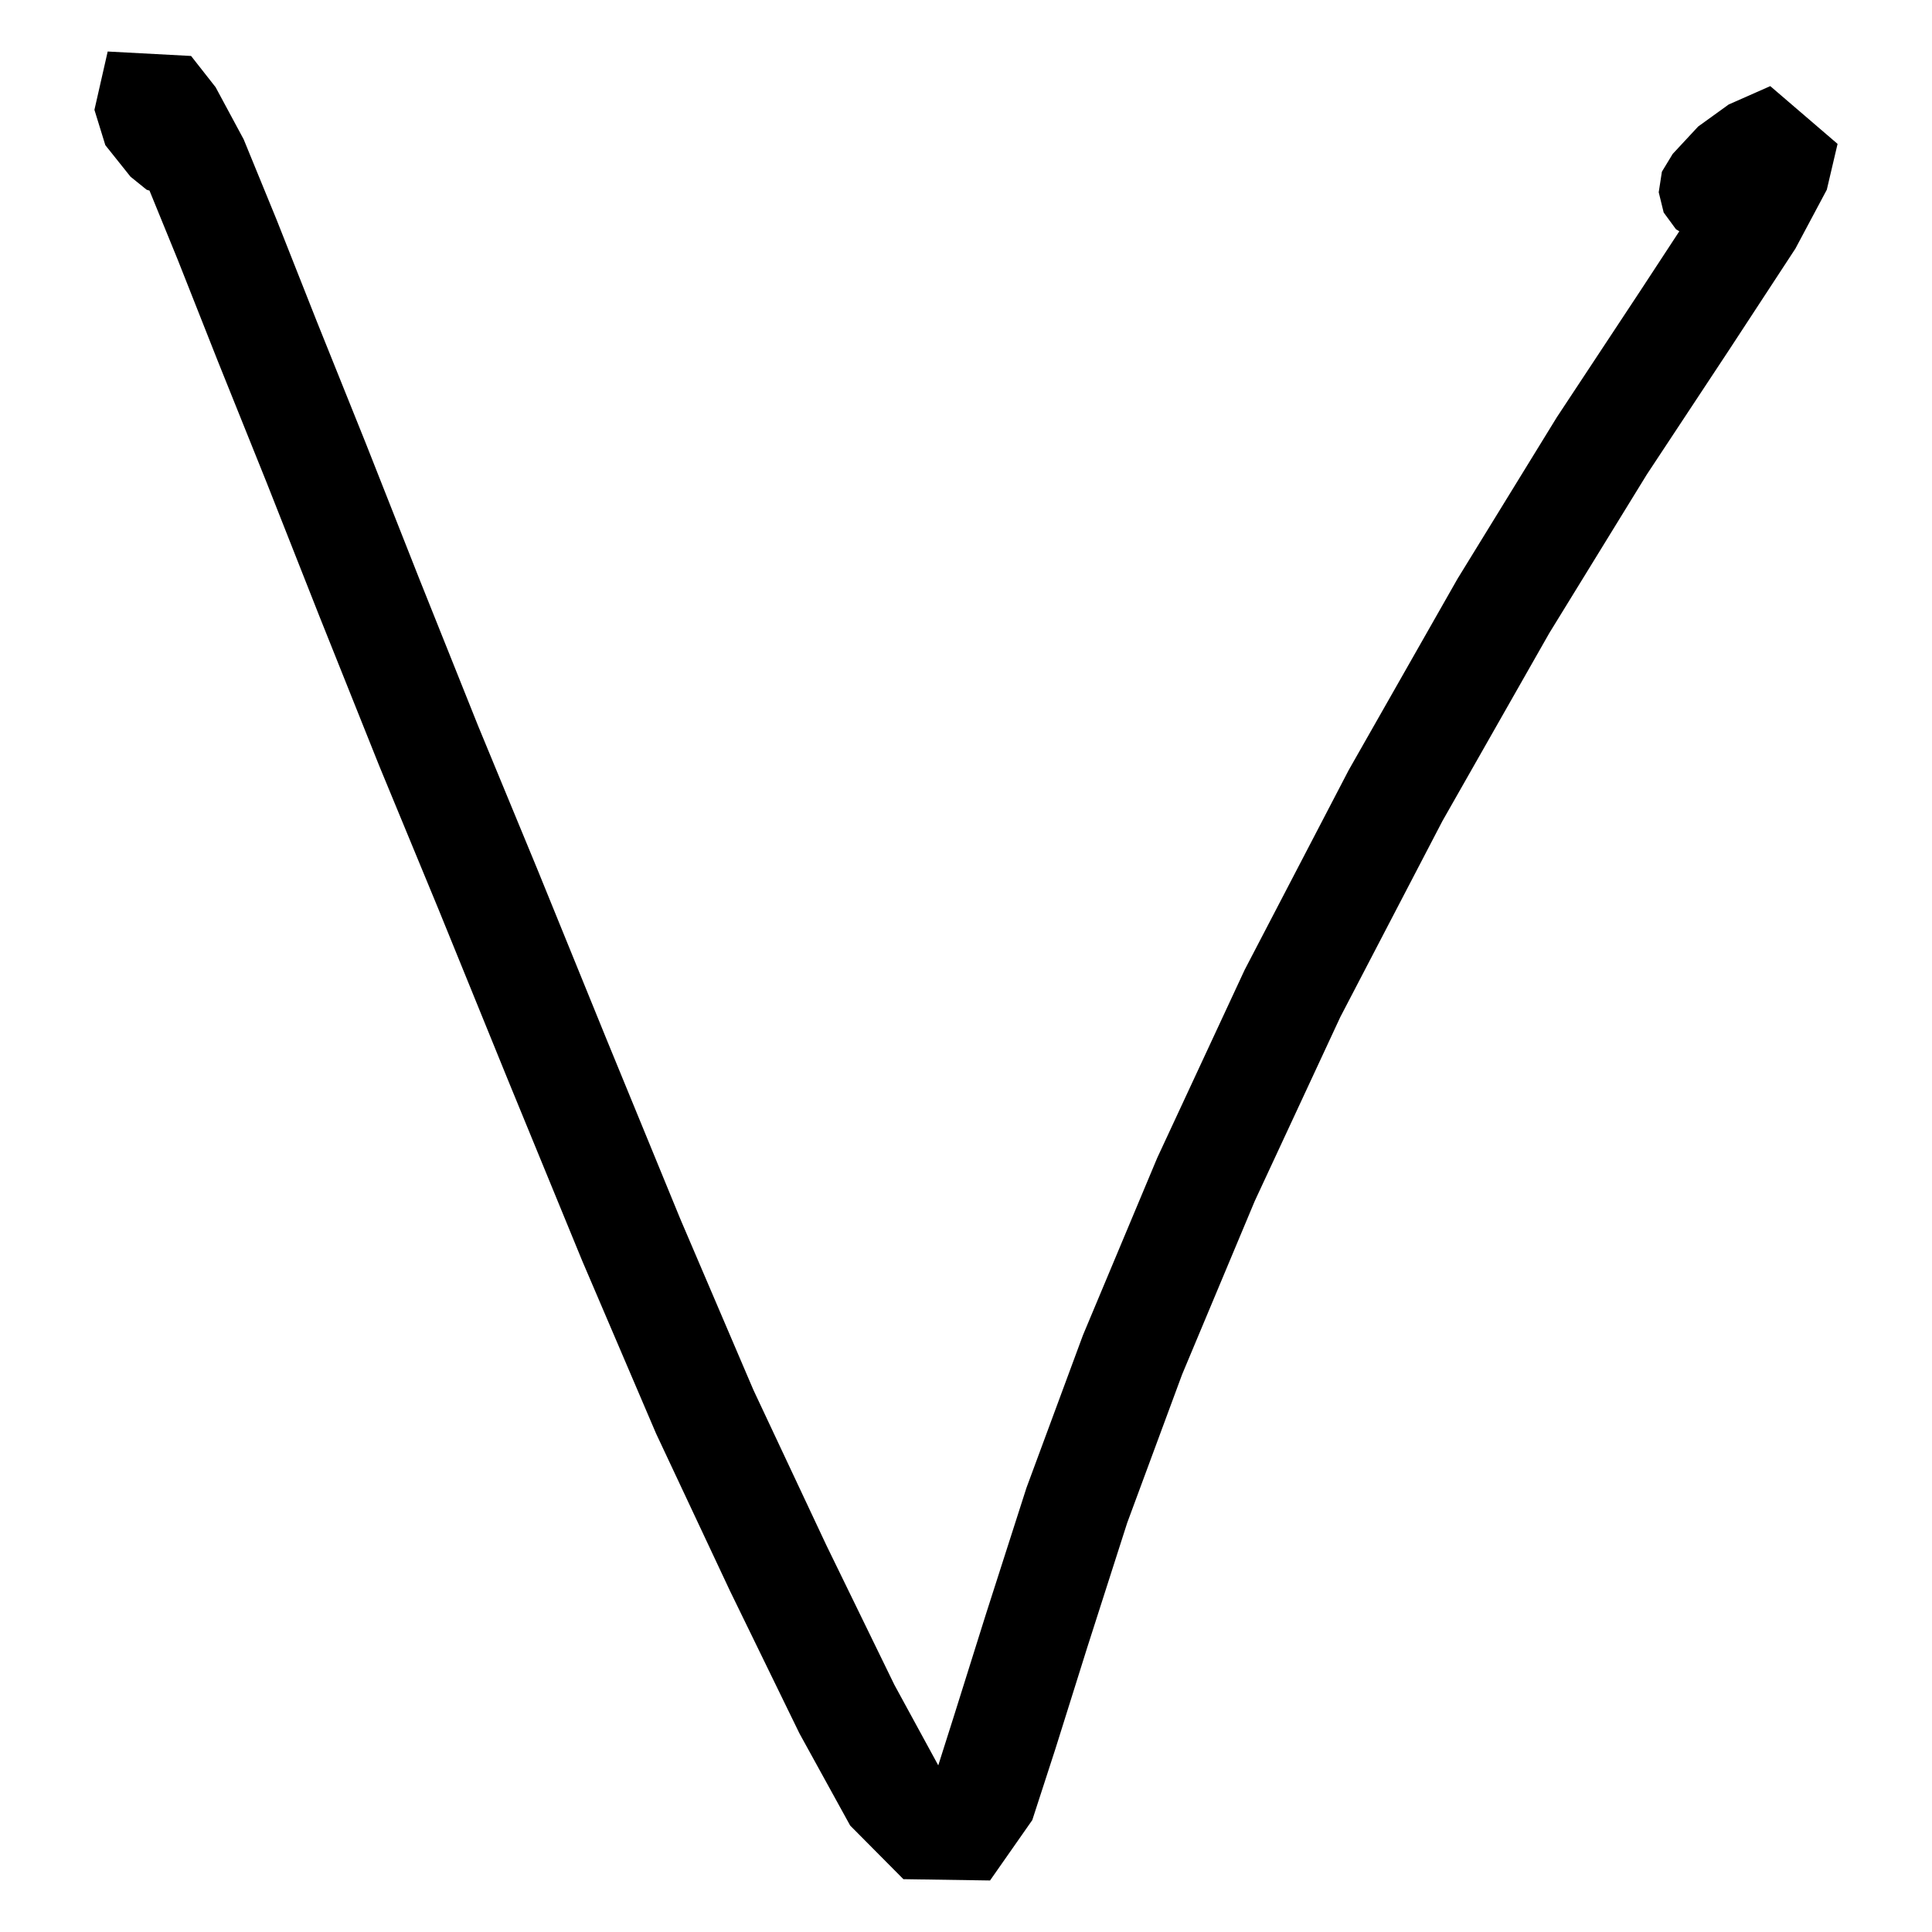
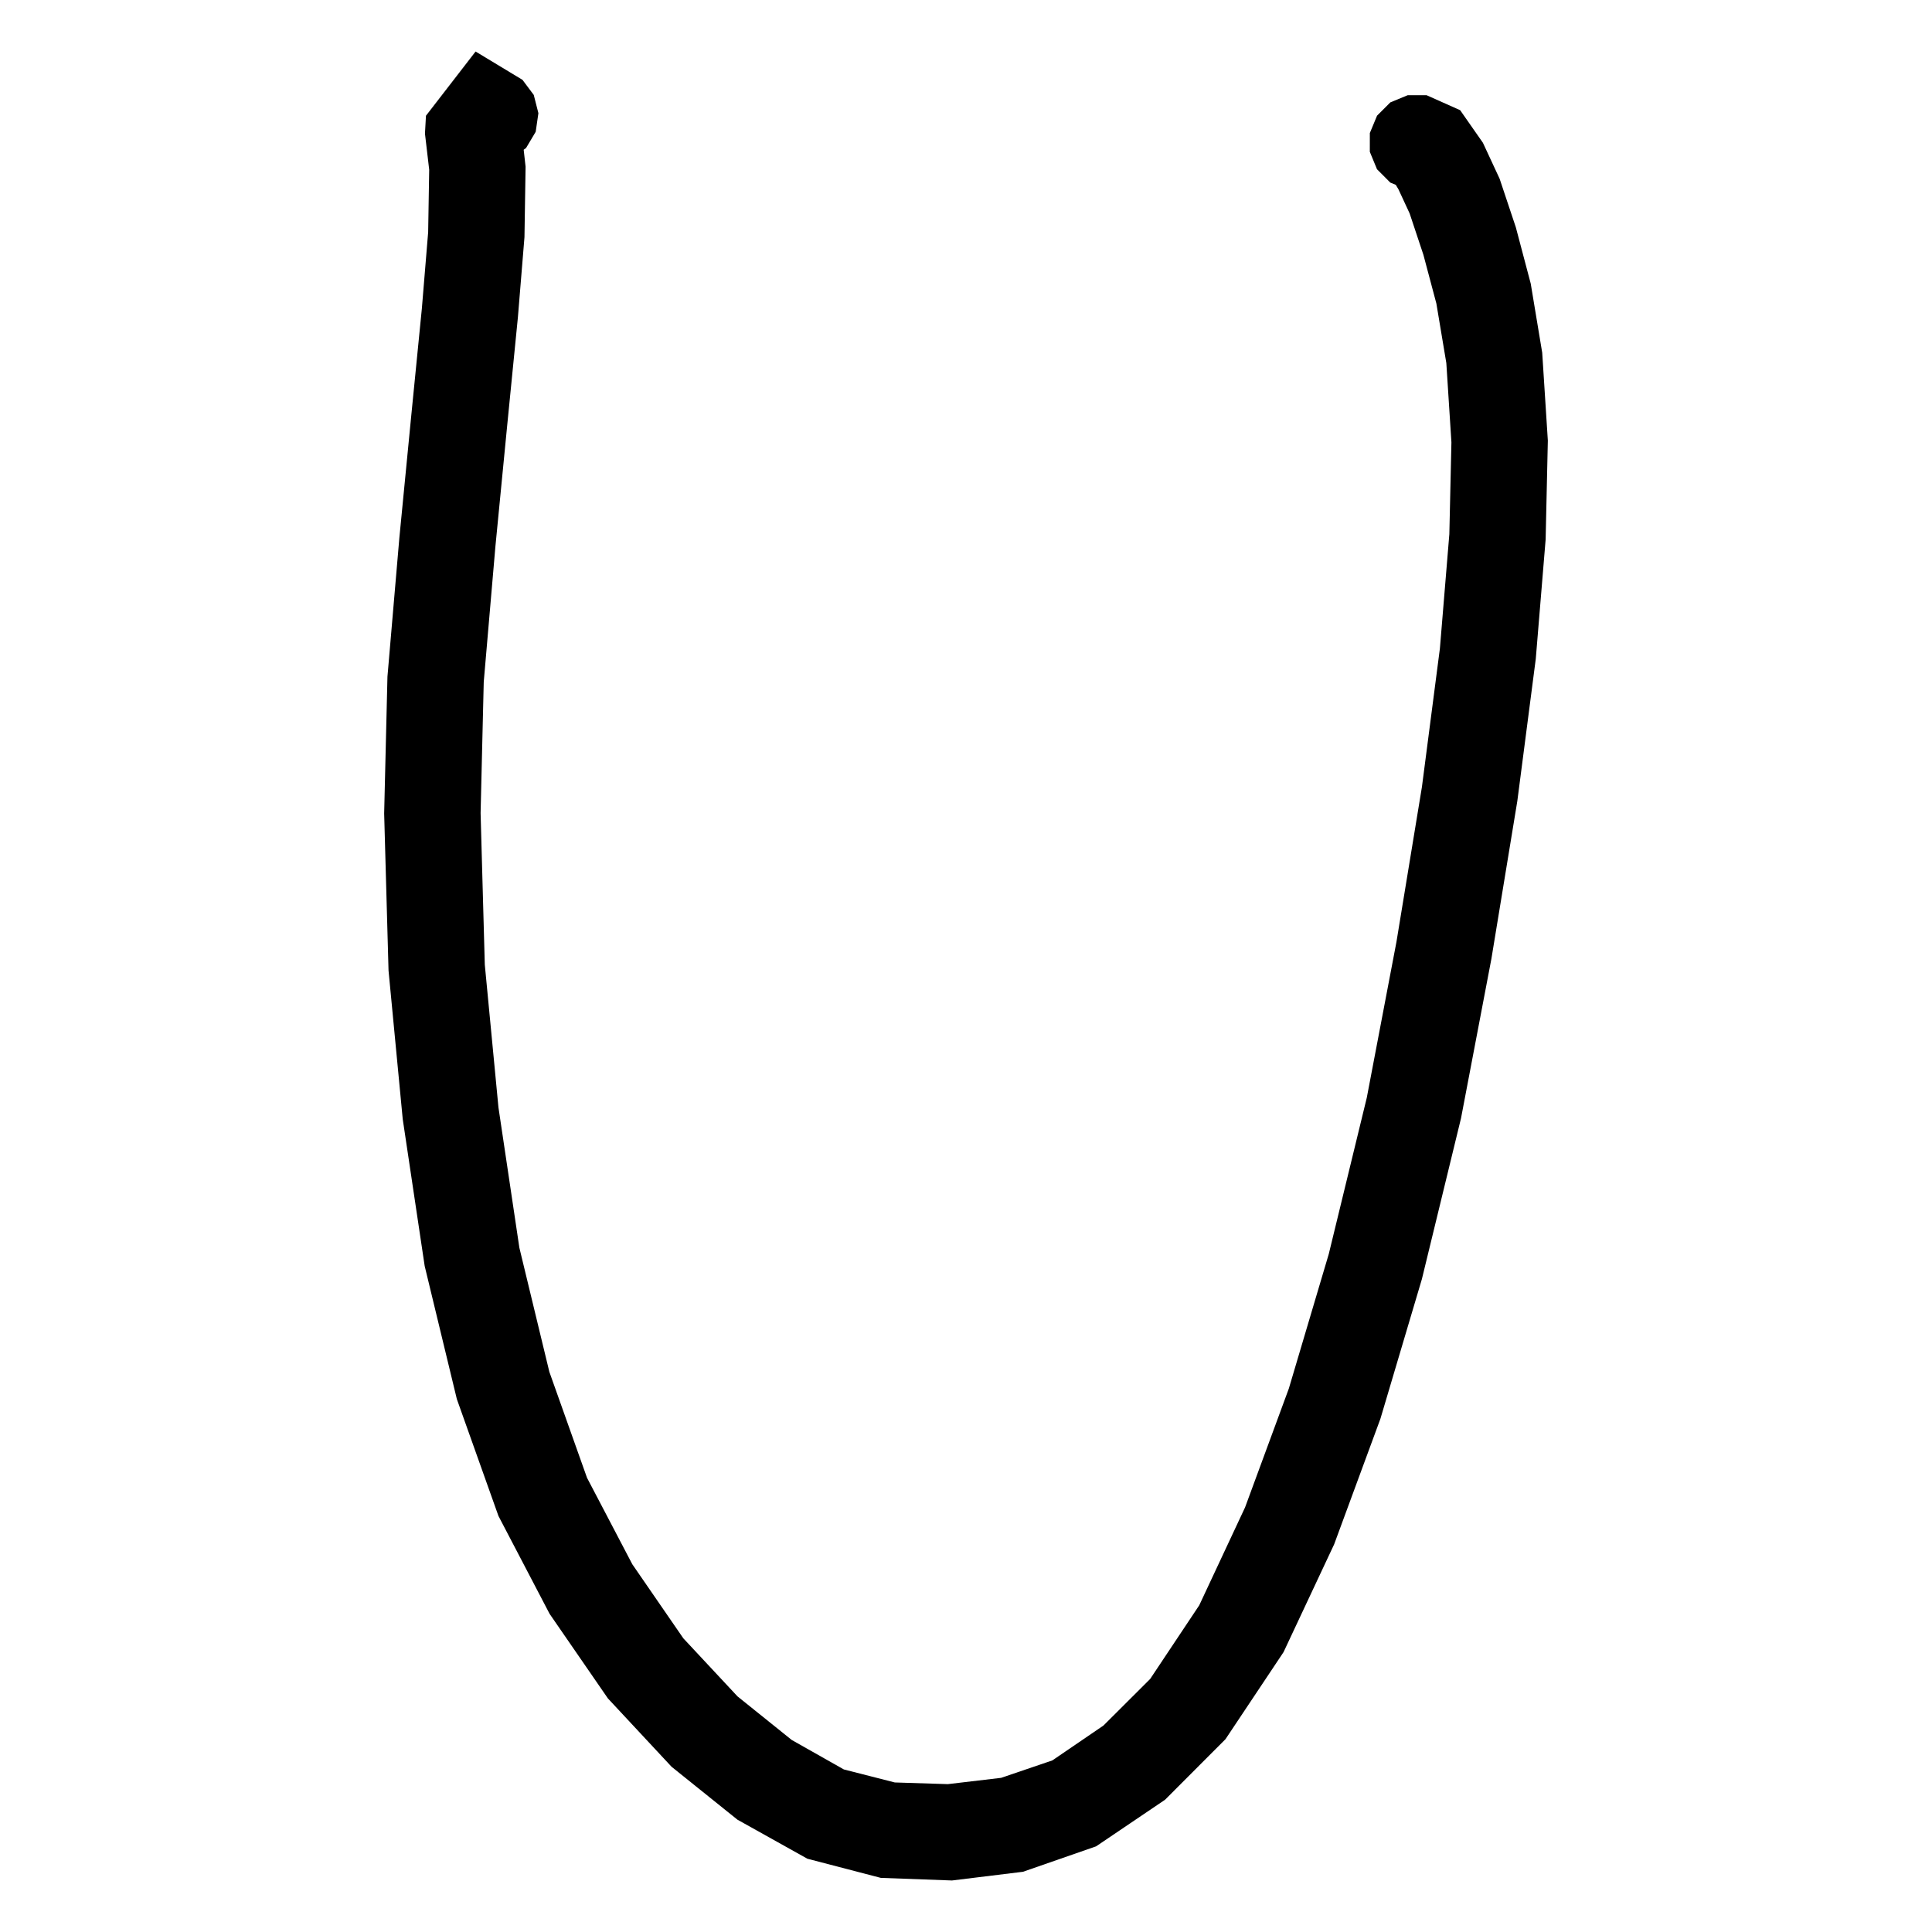
<svg xmlns="http://www.w3.org/2000/svg" viewBox="0 0 300 300" width="300" height="300">
-   <path d="M 32.987 16.835 L 30.76 14.368 L 30.86 13.6 L 28.433 19.71 L 17.692 20.125 L 19.406 22.27 L 22.775 28.522 L 27.589 40.308 L 33.839 56.118 L 41.382 74.881 L 49.66 95.854 L 58.885 118.915 L 68.094 141.202 L 78.948 167.877 L 90.384 195.728 L 101.872 222.594 L 113.368 247.071 L 124.136 269.162 L 132.012 283.468 L 140.279 291.796 L 153.733 292 L 160.293 282.623 L 163.878 271.579 L 168.845 255.76 L 175.031 236.466 L 183.556 213.429 L 194.838 186.496 L 208.124 157.921 L 223.981 127.484 L 240.585 98.29 L 255.717 73.68 L 268.524 54.288 L 278.789 38.605 L 283.665 29.462 L 285.337 22.343 L 274.888 13.373 L 268.431 16.225 L 263.691 19.645 L 259.735 23.901 L 258.058 26.663 L 257.566 29.856 L 258.334 32.994 L 260.244 35.6 L 263.005 37.277 L 266.199 37.769 L 269.337 37.001 L 271.943 35.091 L 274.734 31.987 L 277.231 30.254 L 277.03 29.794 L 268.79 23.032 L 268.622 22.537 L 264.666 29.956 L 254.689 45.186 L 241.735 64.804 L 226.321 89.877 L 209.435 119.566 L 193.275 150.589 L 179.695 179.793 L 168.16 207.327 L 159.388 231.028 L 153.061 250.745 L 148.091 266.576 L 145.053 276.141 L 144.62 278.172 L 148.874 277.64 L 145.731 274.192 L 138.887 261.633 L 128.309 239.928 L 116.988 215.827 L 105.659 189.33 L 94.278 161.61 L 83.418 134.922 L 74.227 112.679 L 65.05 89.737 L 56.768 68.755 L 49.222 49.981 L 42.959 34.14 L 37.837 21.637 L 33.477 13.537 L 29.671 8.69 L 16.722 8 L 14.663 17.055 L 16.357 22.543 L 20.264 27.437 L 22.777 29.467 L 25.876 30.382 L 29.089 30.041 L 31.927 28.497 L 33.958 25.984 L 34.872 22.885 L 34.531 19.672 Z" fill="black" fill-rule="nonzero" />
+   <path d="M 81.133 12.401 L 73.849 8 L 66.143 17.972 L 65.988 20.745 L 66.644 26.351 L 66.484 36.048 L 65.507 47.896 L 63.848 64.656 L 62.013 83.508 L 60.163 105.073 L 59.652 126.313 L 60.331 150.699 L 62.536 173.782 L 65.944 196.588 L 70.939 217.252 L 77.403 235.407 L 85.345 250.602 L 94.395 263.729 L 104.283 274.343 L 114.503 282.554 L 125.371 288.622 L 136.769 291.595 L 147.827 292 L 158.853 290.647 L 170.201 286.7 L 180.906 279.465 L 190.29 270.062 L 199.307 256.542 L 207.167 239.798 L 214.347 220.315 L 220.793 198.606 L 226.868 173.629 L 231.582 148.891 L 235.609 124.386 L 238.475 102.3 L 240.005 83.772 L 240.348 68.414 L 239.473 54.761 L 237.692 44.041 L 235.381 35.304 L 232.859 27.751 L 230.266 22.17 L 226.731 17.109 L 221.518 14.784 L 218.597 14.781 L 215.896 15.896 L 213.829 17.96 L 212.708 20.658 L 212.705 23.579 L 213.82 26.28 L 215.883 28.348 L 218.581 29.468 L 216.142 27.698 L 217.154 29.404 L 218.887 33.14 L 221.025 39.564 L 223.04 47.133 L 224.586 56.379 L 225.375 68.683 L 225.053 82.942 L 223.587 100.687 L 220.796 122.194 L 216.837 146.274 L 212.233 170.454 L 206.329 194.728 L 200.129 215.614 L 193.332 234.067 L 186.217 249.27 L 178.596 260.708 L 171.341 267.943 L 163.41 273.354 L 155.458 276.062 L 147.182 277.039 L 138.94 276.778 L 131.036 274.76 L 122.936 270.179 L 114.521 263.415 L 106.106 254.396 L 98.185 242.897 L 91.152 229.473 L 85.303 213.02 L 80.648 193.751 L 77.4 171.965 L 75.279 149.791 L 74.627 126.257 L 75.115 105.9 L 76.925 84.87 L 78.751 66.118 L 80.419 49.268 L 81.439 36.823 L 81.612 25.888 L 80.936 19.848 L 81.114 17.628 L 72.853 22.942 L 71.116 23.532 L 73.627 25.025 L 76.518 25.444 L 79.349 24.724 L 81.69 22.976 L 83.183 20.464 L 83.602 17.573 L 82.882 14.742 Z" fill="black" fill-rule="nonzero" />
</svg>
